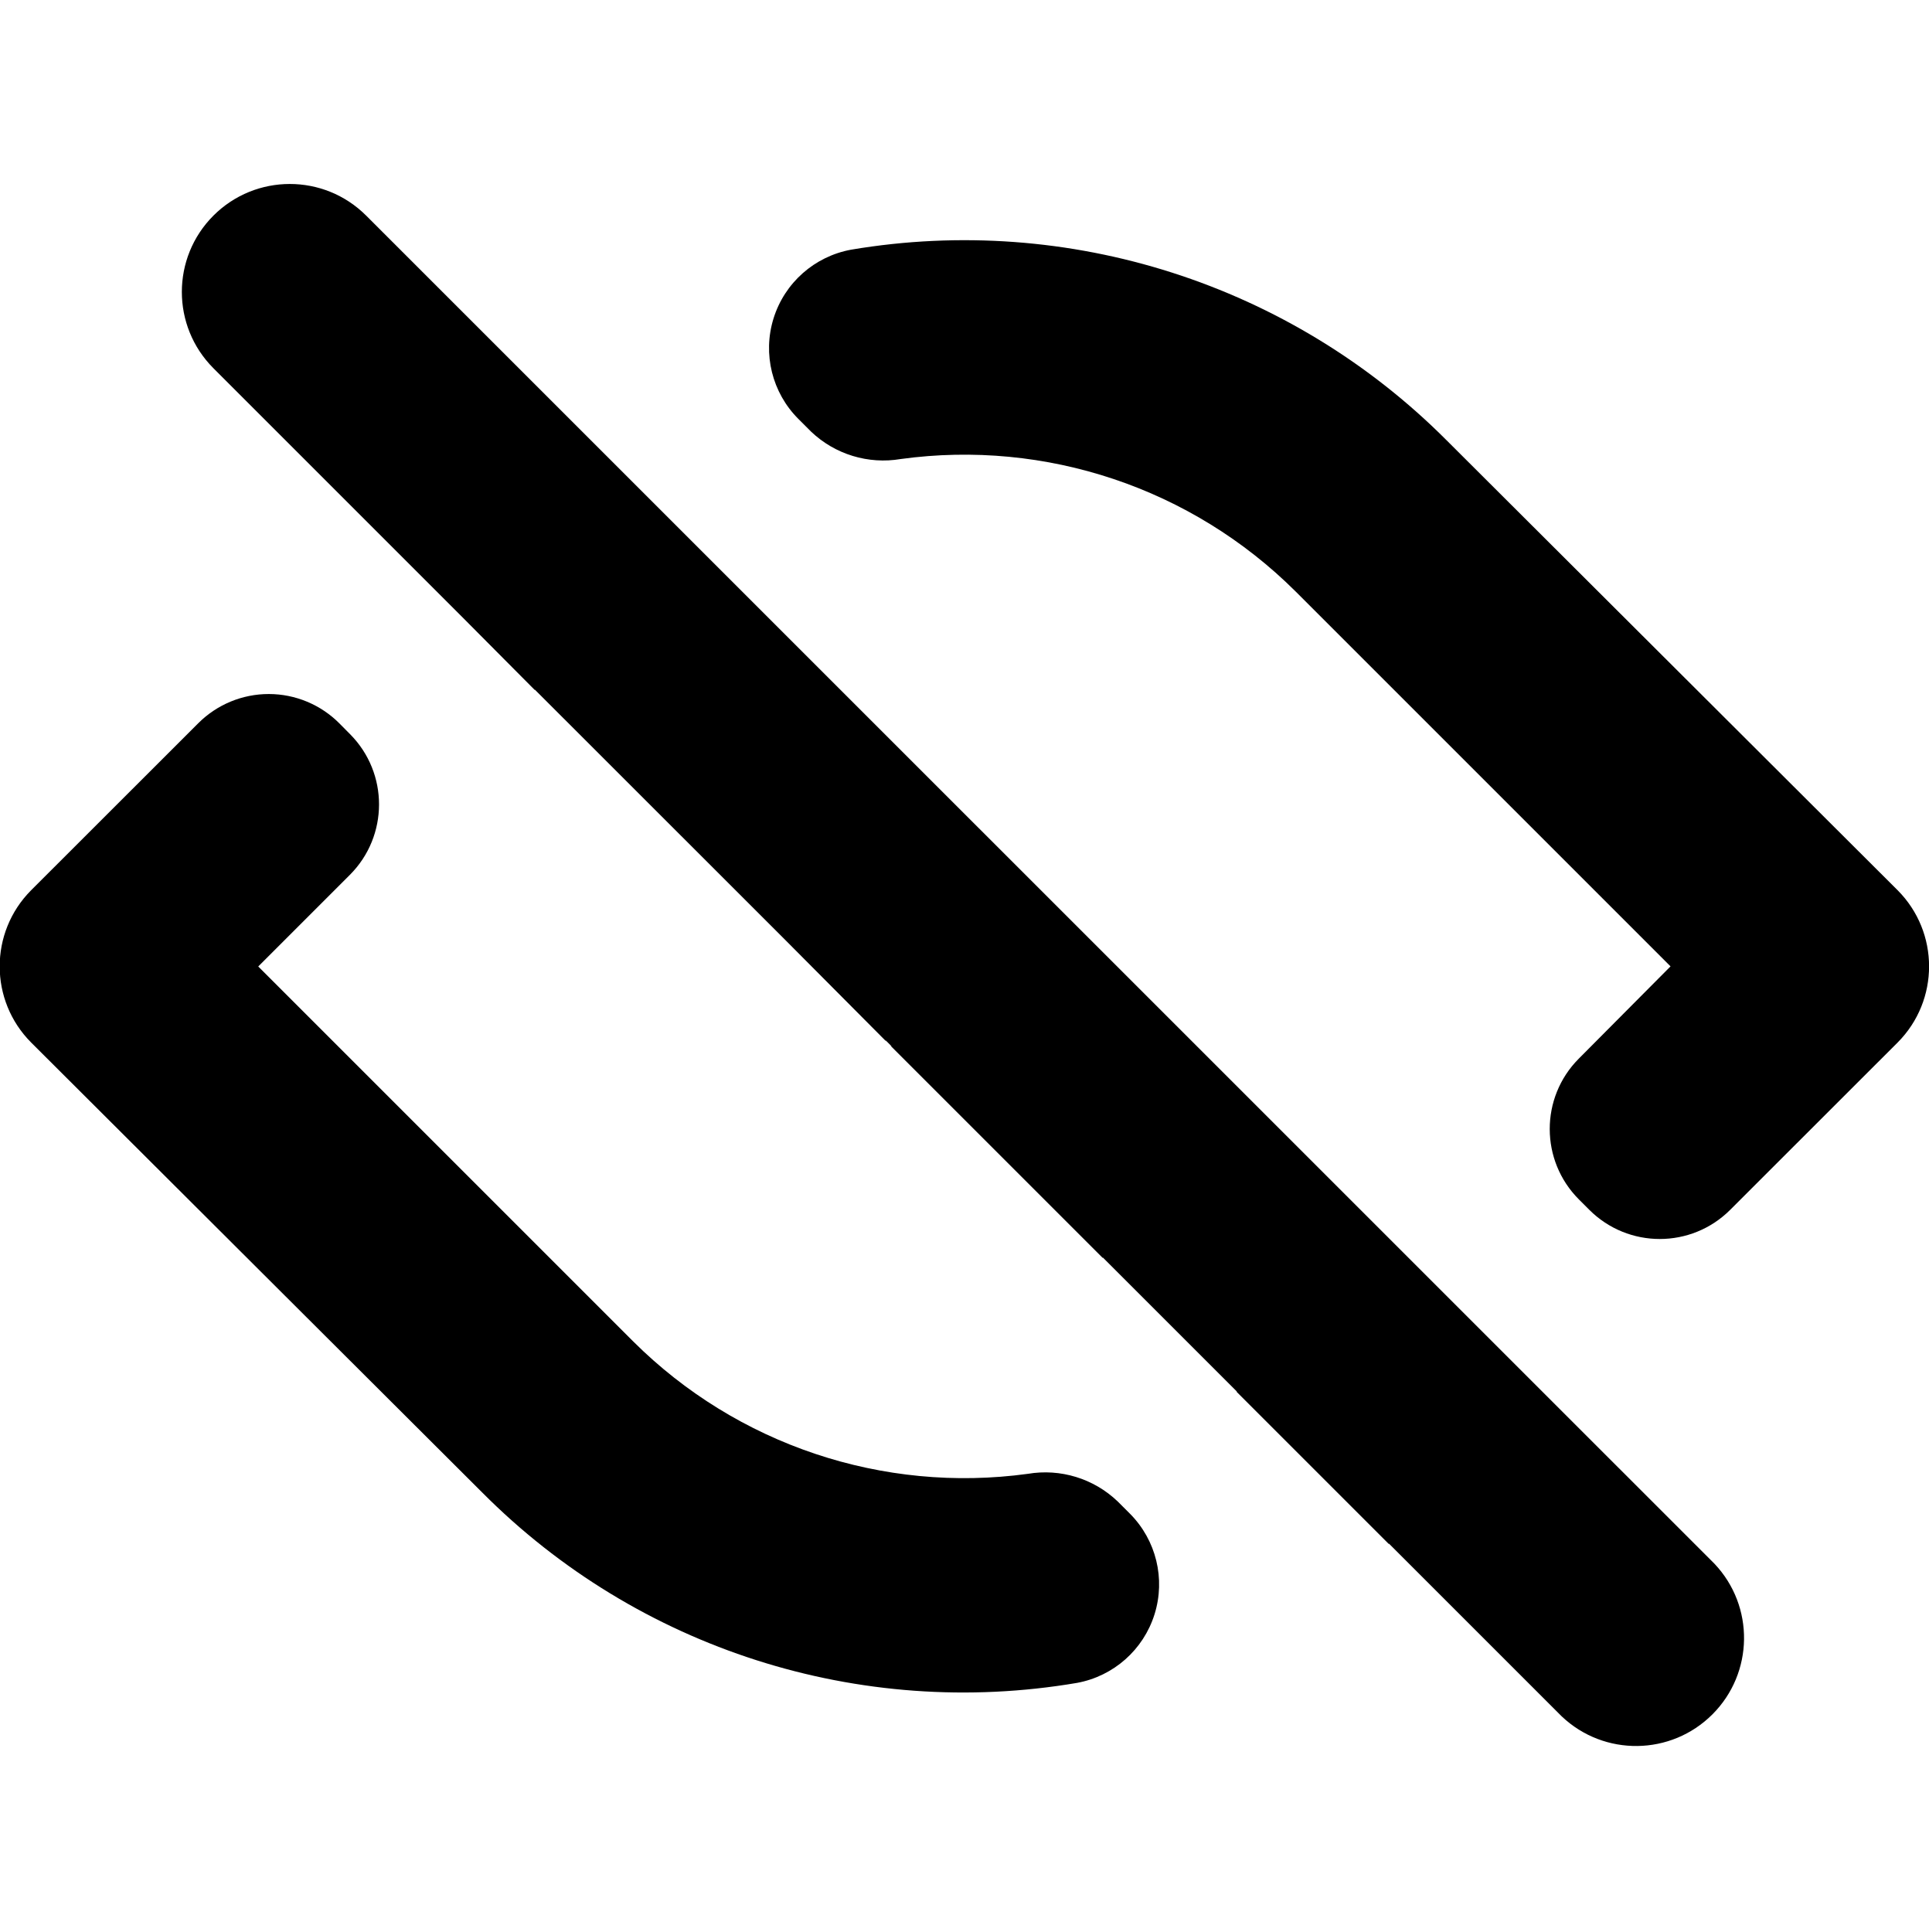
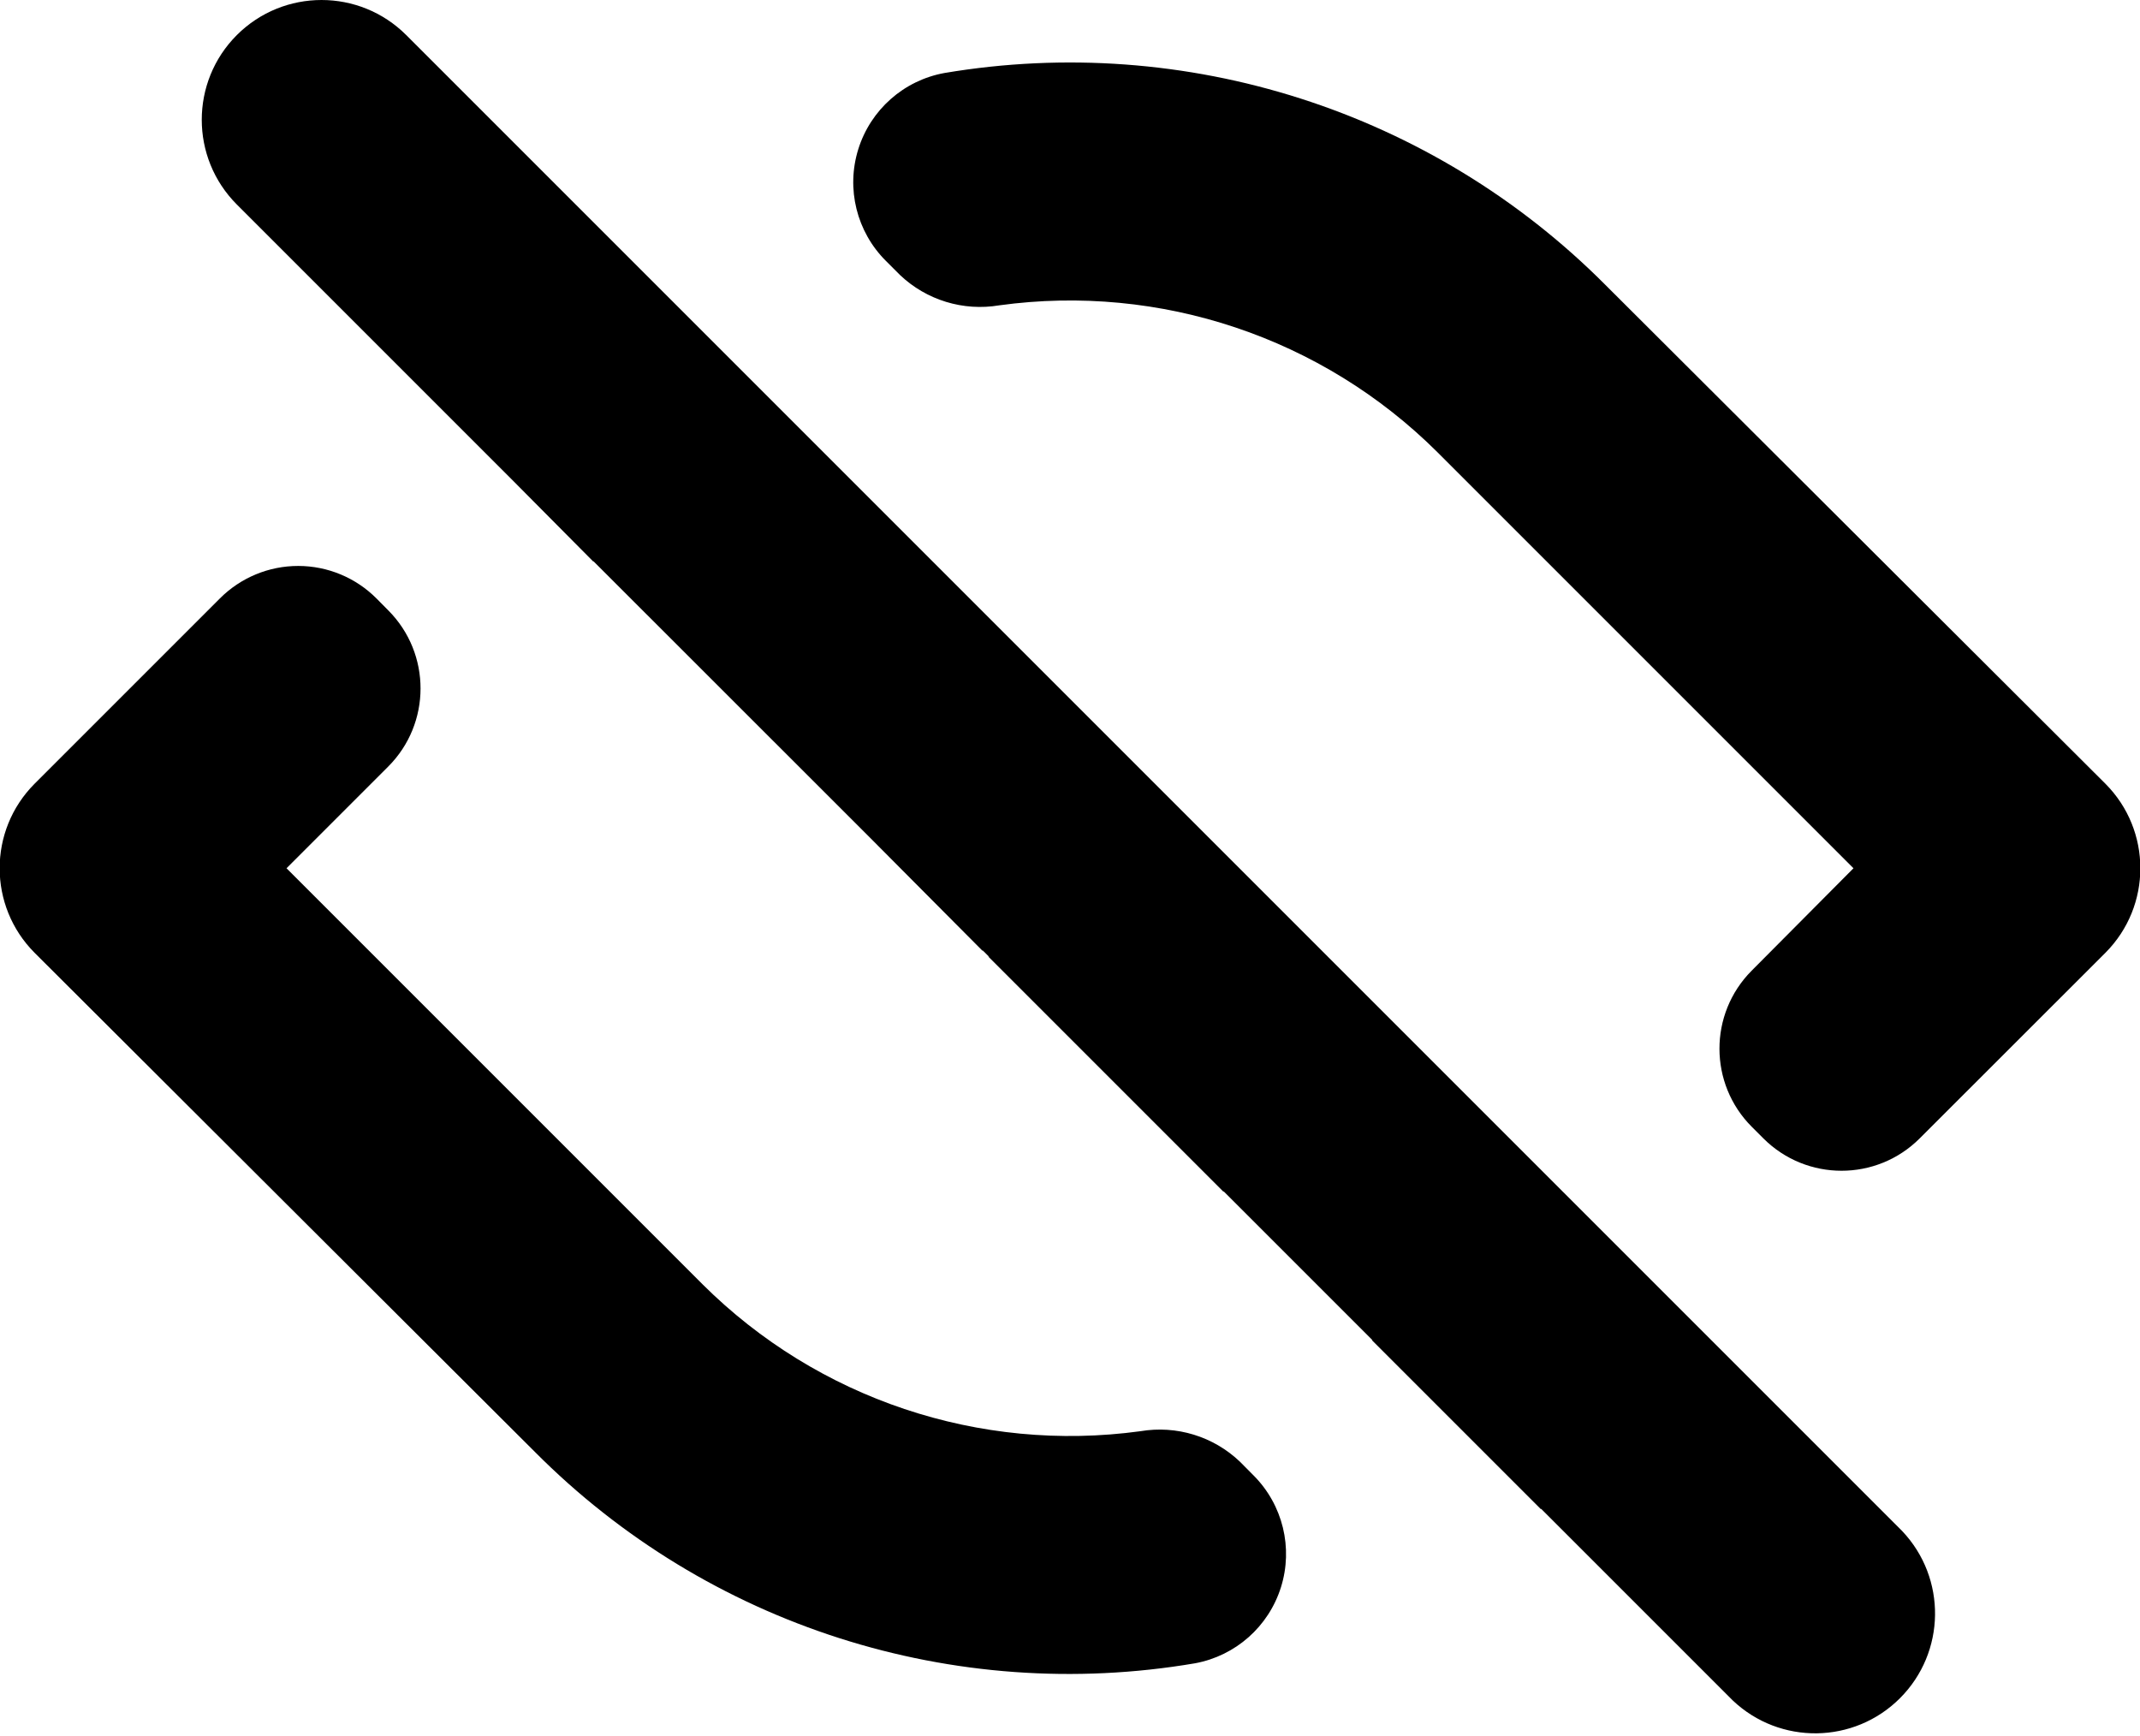
- <svg xmlns="http://www.w3.org/2000/svg" width="18" height="18.031" viewBox="0 0 18 18.031">
+ <svg xmlns="http://www.w3.org/2000/svg" width="18" height="14.598" viewBox="0 0 18 14.598">
  <g>
-     <path d="M10.43,14.012a.977.977,0,0,0-.838-.257,4.379,4.379,0,0,1-3.682-1.235l-3.5-3.5.855-.855A.93.93,0,0,0,3.267,6.852l-.099-.1a.93.93,0,0,0-1.318-.002L.29,8.309A1.007,1.007,0,0,0,.291,9.73L4.5,13.929a6.332,6.332,0,0,0,5.552,1.777.935.935,0,0,0,.494-1.578Z" />
-     <path d="M17.709,8.308,13.5,4.109a6.356,6.356,0,0,0-5.556-1.779A.934.934,0,0,0,7.452,3.911L7.57,4.029a.977.977,0,0,0,.836.255,4.379,4.379,0,0,1,3.684,1.235l3.5,3.5-.857.862a.93.93,0,0,0,.002,1.313l.097.097a.93.93,0,0,0,1.315,0L17.71,9.729A1.007,1.007,0,0,0,17.709,8.308Z" />
-     <path d="M3.417,2.012a1.008,1.008,0,0,0-1.425,0V2.012a1.008,1.008,0,0,0,0,1.425L4.302,5.747,4.99,6.439l.002-.002L7.309,8.753l.961.966-.008-.013.061.061L8.31,9.759l1.98,1.98.003-.002L11.543,12.987l-.003.002,1.42,1.42.003-.002,1.612,1.612A1.008,1.008,0,0,0,16,14.594Z" />
+     <path d="M10.43,12.295a.977.977,0,0,0-.838-.257,4.379,4.379,0,0,1-3.682-1.235l-3.5-3.5.855-.855A.93.93,0,0,0,3.267,5.135l-.099-.1a.93.93,0,0,0-1.318-.002L.29,6.593A1.007,1.007,0,0,0,.291,8.014L4.5,12.213a6.332,6.332,0,0,0,5.552,1.777.935.935,0,0,0,.494-1.578Z" />
+     <path d="M17.709,6.592,13.5,2.393A6.356,6.356,0,0,0,7.944.614a.934.934,0,0,0-.492,1.581L7.57,2.313a.977.977,0,0,0,.836.255,4.379,4.379,0,0,1,3.684,1.235l3.5,3.5-.857.862a.93.93,0,0,0,.002,1.313l.097.097a.93.93,0,0,0,1.315,0L17.71,8.013A1.007,1.007,0,0,0,17.709,6.592Z" />
+     <path d="M3.417.295a1.008,1.008,0,0,0-1.425,0V.295a1.008,1.008,0,0,0,0,1.425L4.302,4.03,4.99,4.723l.002-.002L7.309,7.037l.961.966-.008-.013L8.323,8.051,8.31,8.043l1.98,1.98L10.293,10.021l1.25,1.25-.003.002,1.42,1.42.003-.002,1.612,1.612A1.008,1.008,0,0,0,16,12.878Z" />
  </g>
</svg>
